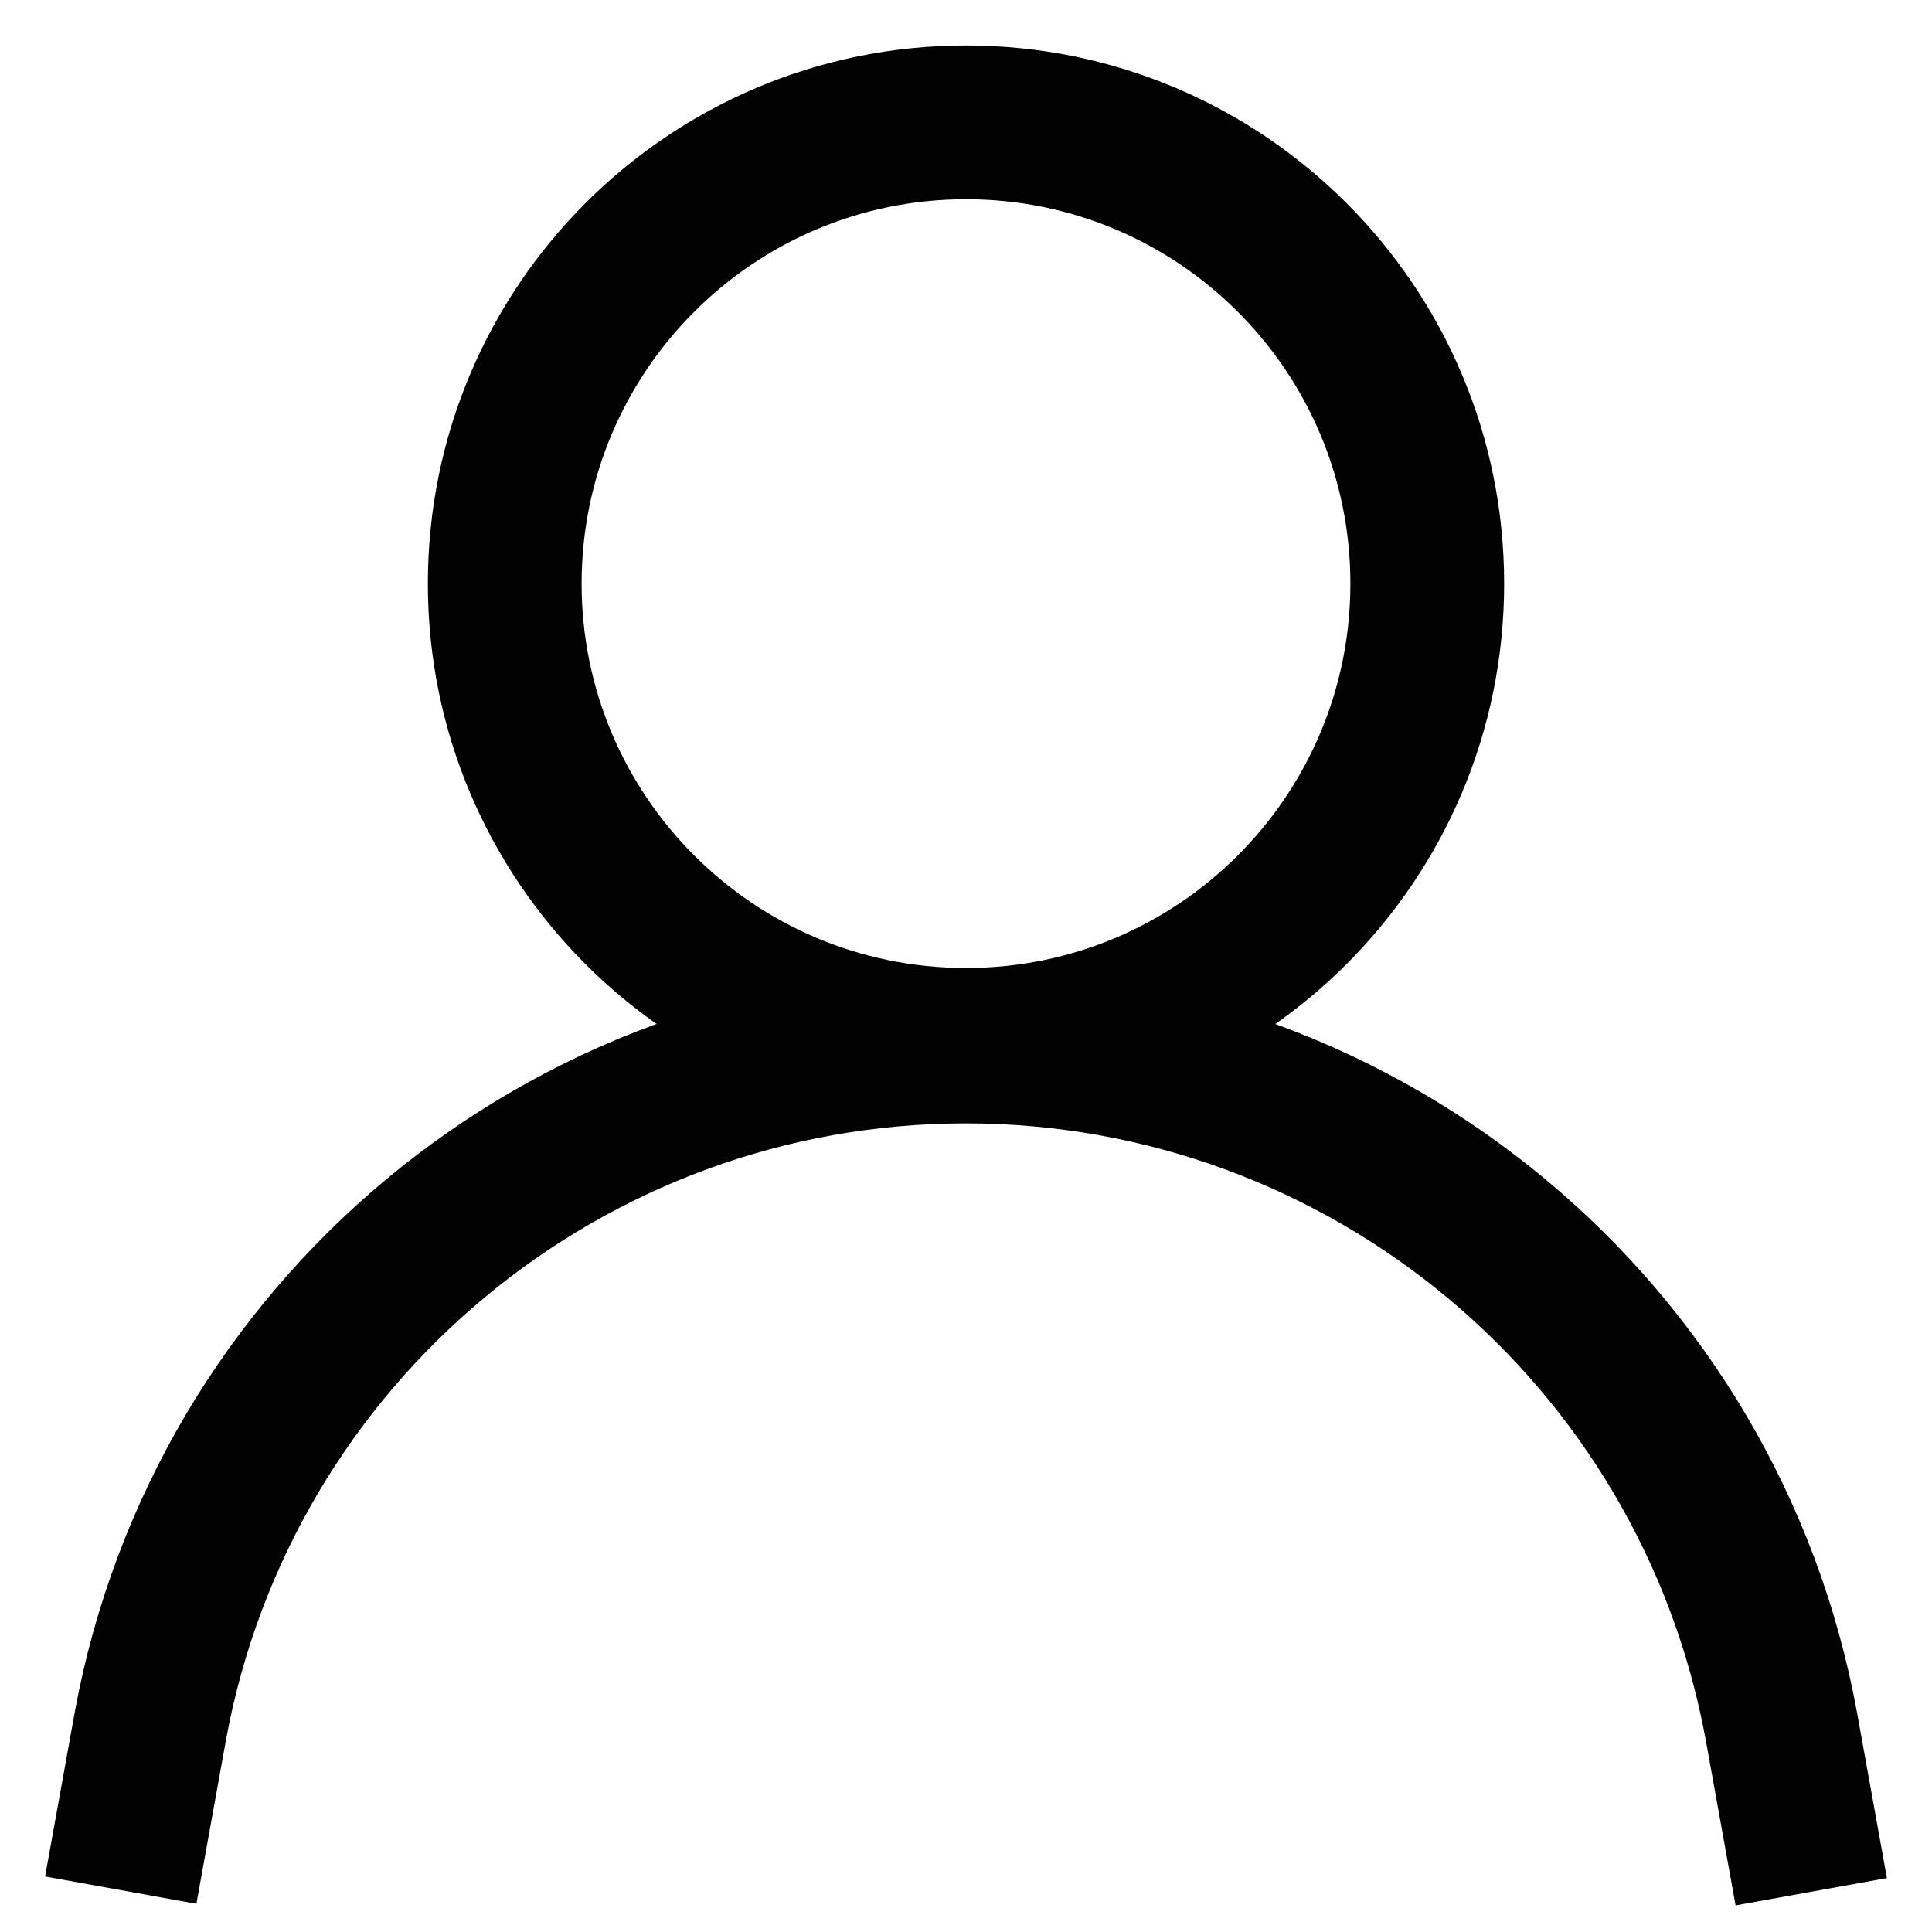
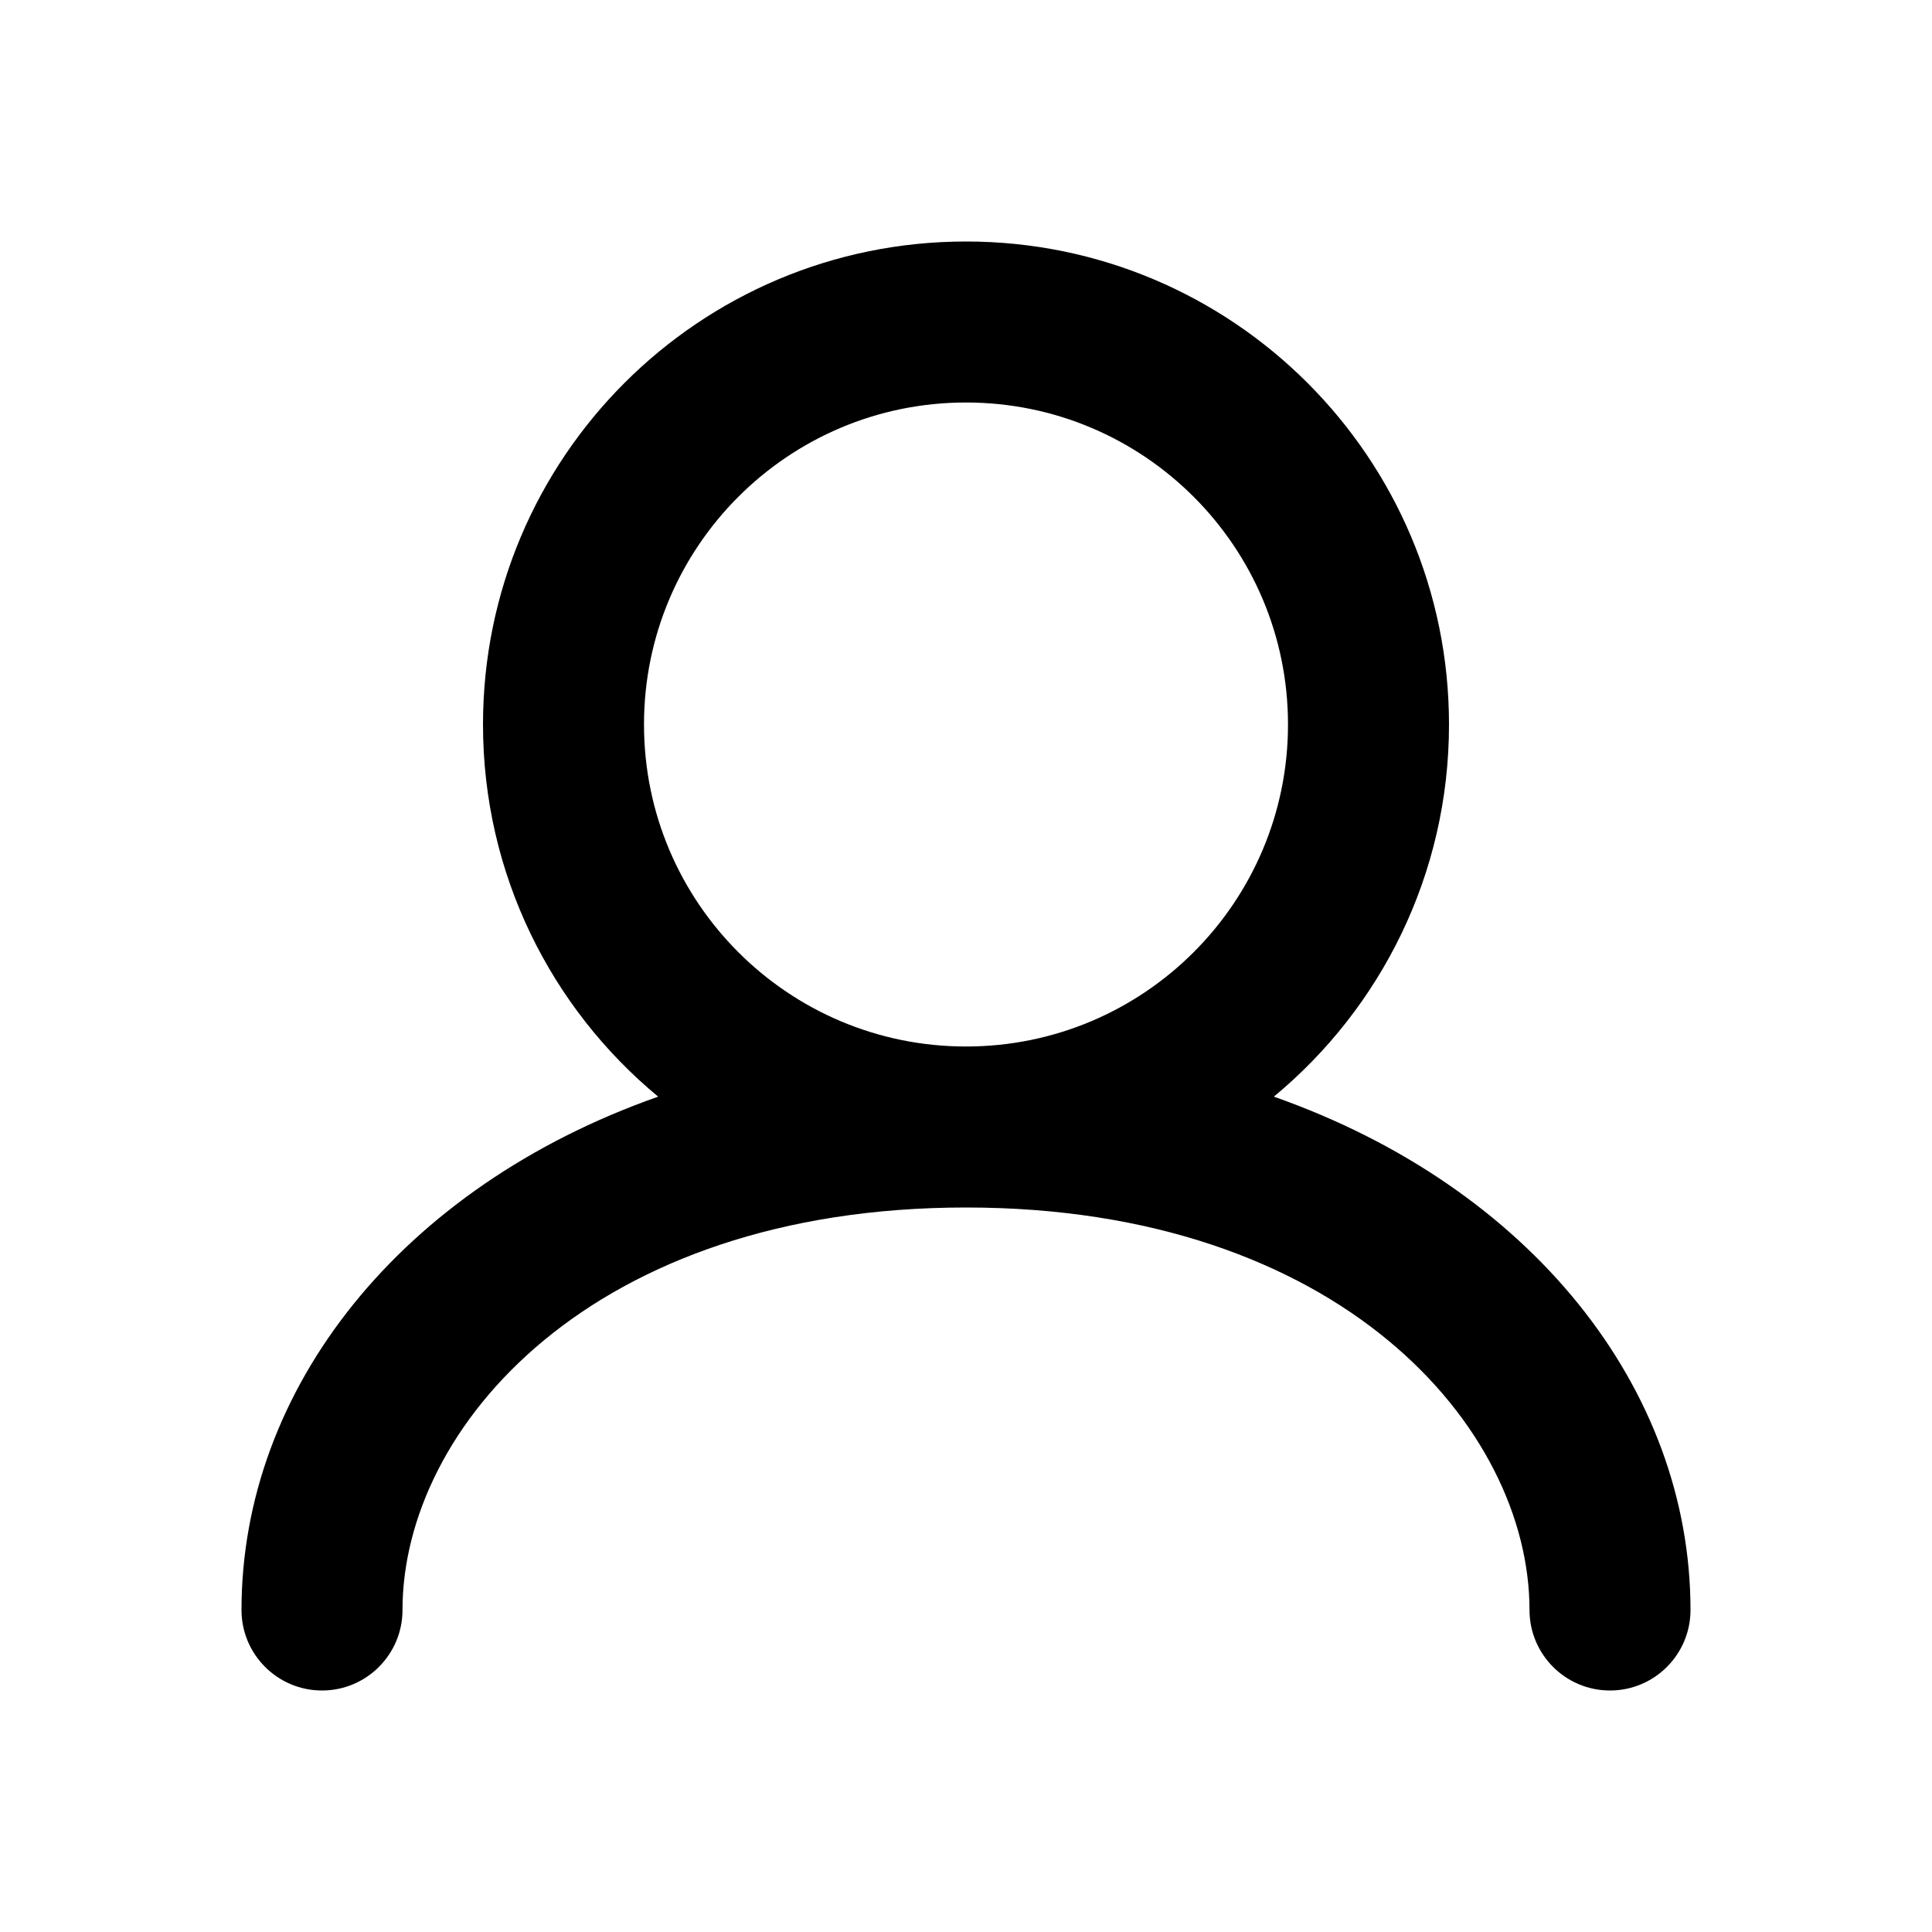
- <svg xmlns="http://www.w3.org/2000/svg" width="26px" height="26px" viewBox="0 0 24 24" id="Layer_1" data-name="Layer 1">
-   <defs>
-     <style>.cls-1{fill:none;stroke:#020202;stroke-miterlimit:10;stroke-width:1.91px;}</style>
-   </defs>
-   <circle class="cls-1" cx="12" cy="7.25" r="5.73" />
-   <path class="cls-1" d="M1.5,23.48l.37-2.05A10.3,10.3,0,0,1,12,13h0a10.3,10.3,0,0,1,10.13,8.45l.37,2.05" />
+ <svg xmlns="http://www.w3.org/2000/svg" width="800px" height="800px" viewBox="0 0 24 24" fill="none">
+   <path fill-rule="evenodd" clip-rule="evenodd" d="M8 9C8 6.791 9.791 5 12 5C14.209 5 16 6.791 16 9C16 11.209 14.209 13 12 13C9.791 13 8 11.209 8 9ZM15.824 13.623C17.153 12.523 18 10.86 18 9C18 5.686 15.314 3 12 3C8.686 3 6 5.686 6 9C6 10.86 6.847 12.523 8.176 13.623C4.984 14.746 3 17.247 3 20C3 20.552 3.448 21 4 21C4.552 21 5 20.552 5 20C5 17.731 7.355 15 12 15C16.645 15 19 17.731 19 20C19 20.552 19.448 21 20 21C20.552 21 21 20.552 21 20C21 17.247 19.016 14.746 15.824 13.623Z" fill="#000000" />
</svg>
